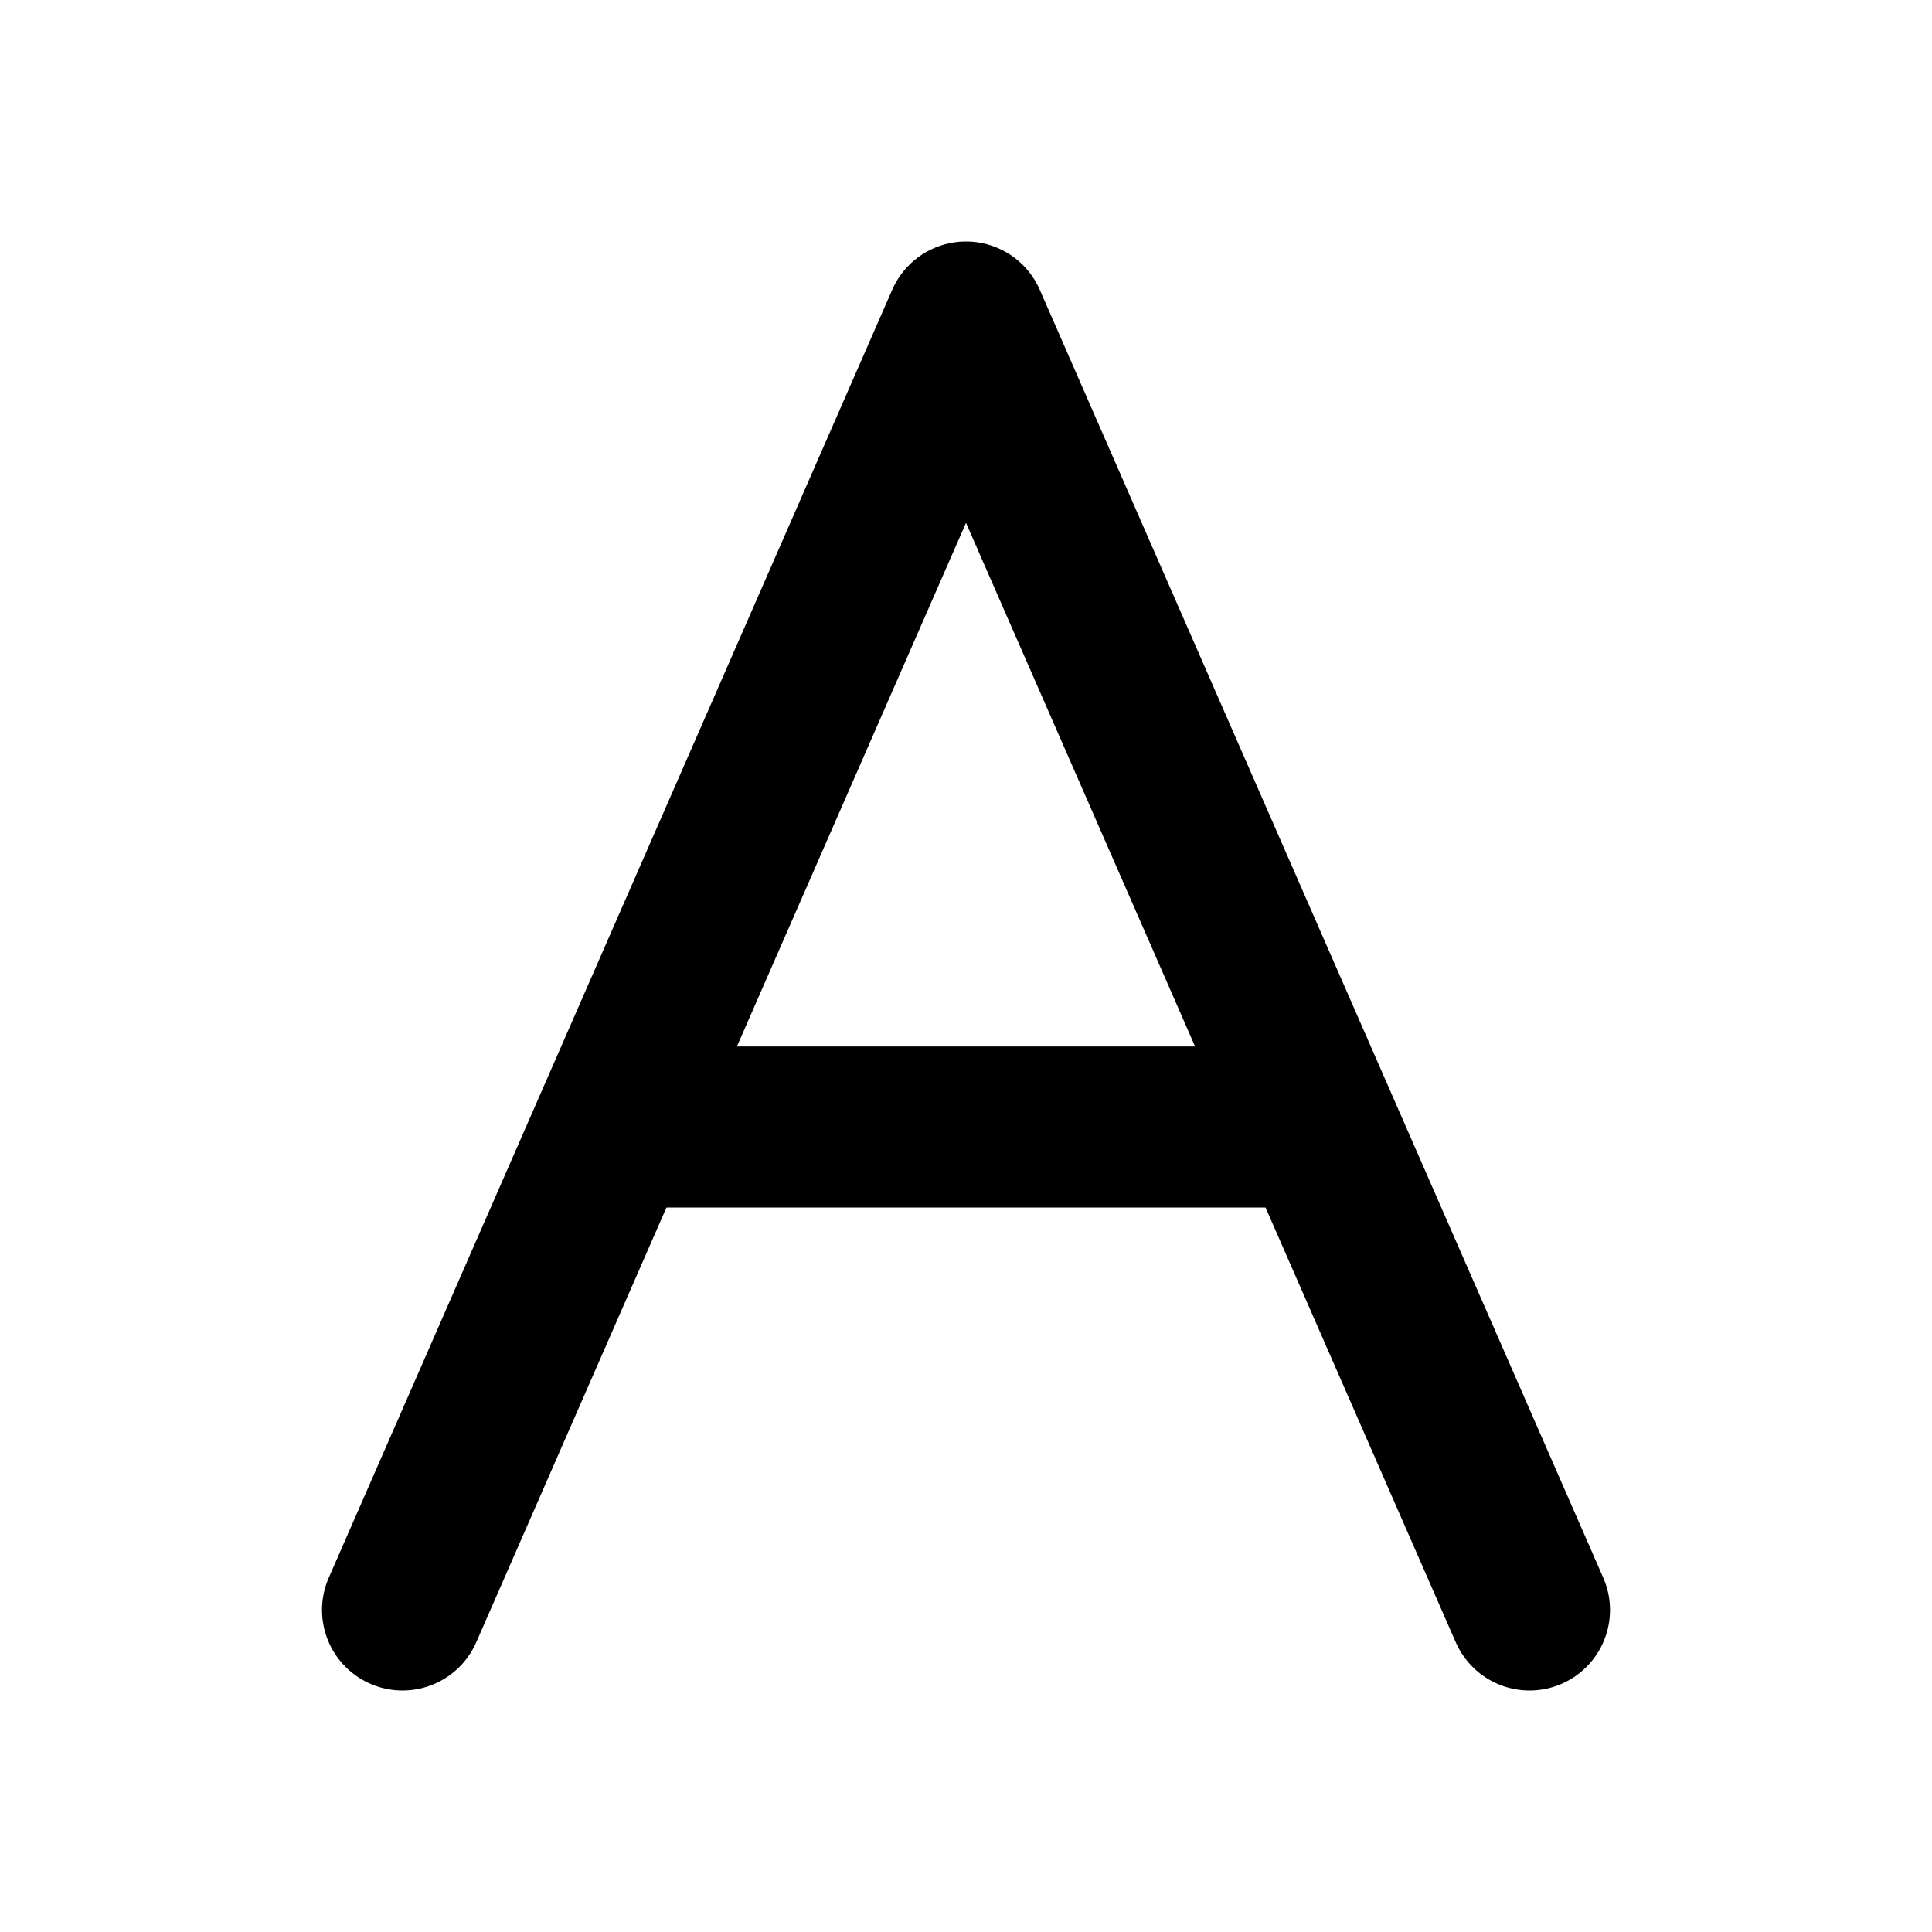
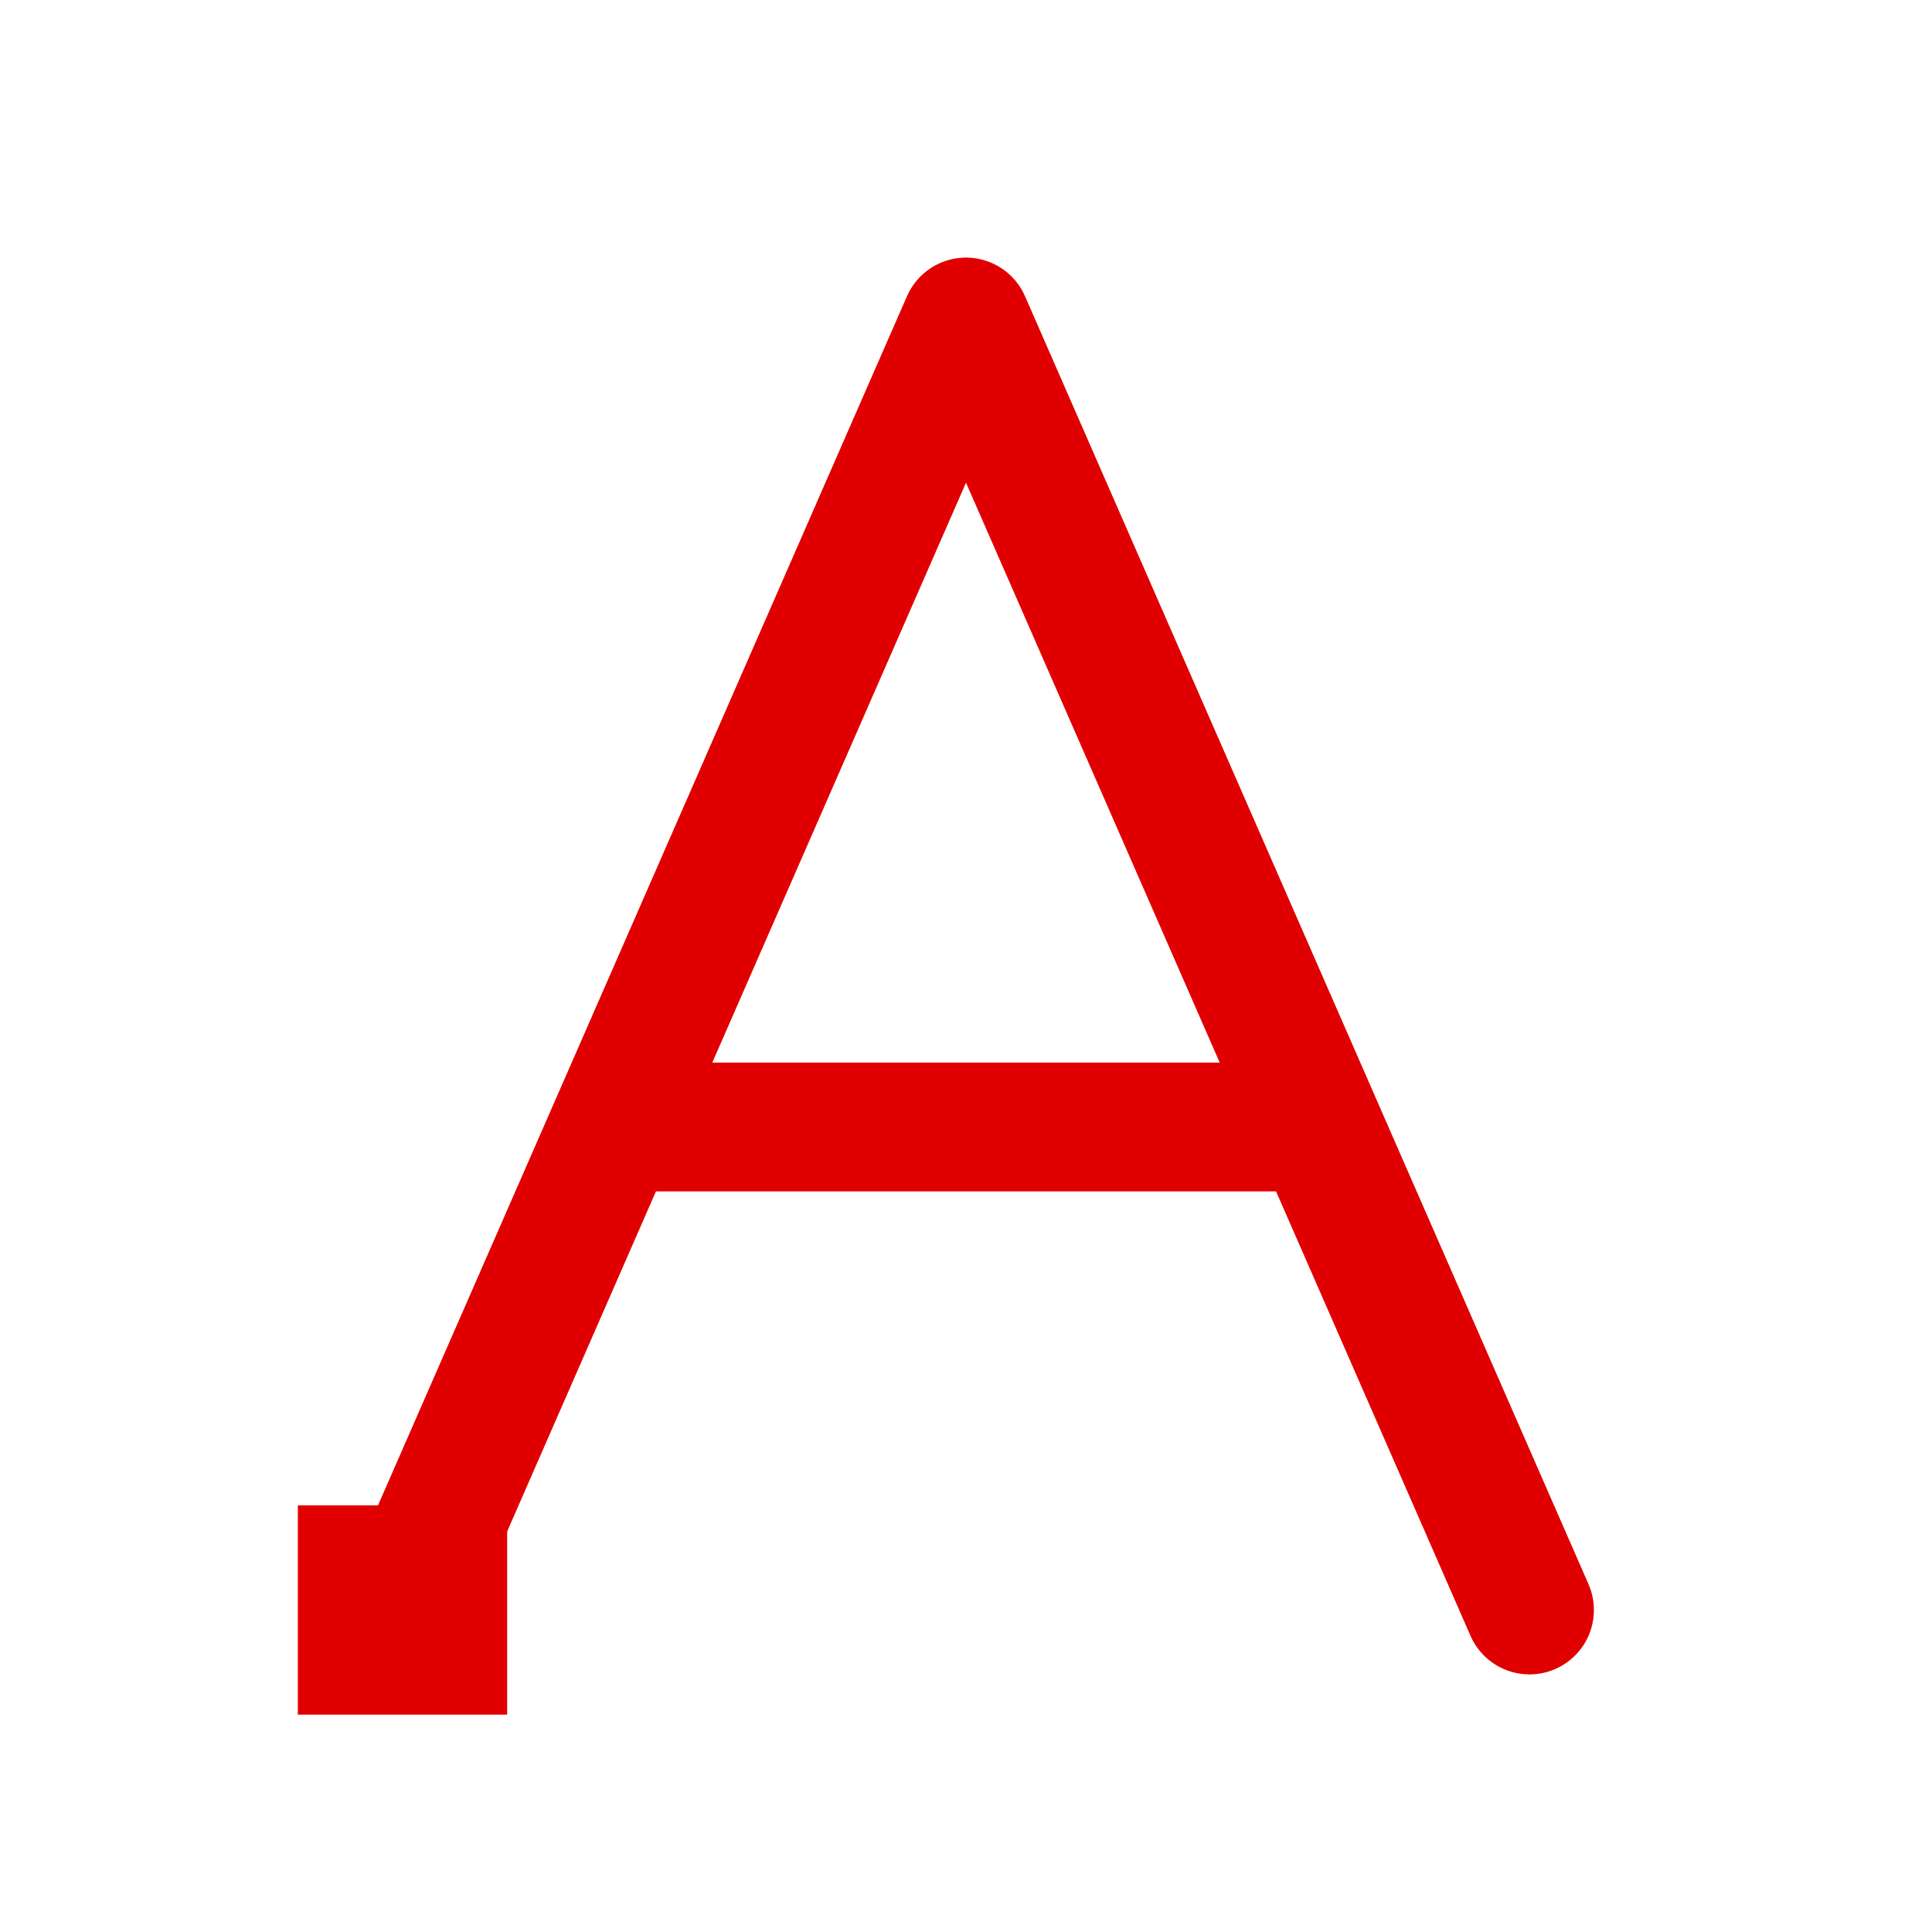
- <svg xmlns="http://www.w3.org/2000/svg" width="24" height="24" viewBox="0 0 24 24" fill="none" stroke="currentColor" stroke-width="2" stroke-linecap="round" stroke-linejoin="round">
-   <path d="M5 20 12 4l7 16" />
-   <path d="M8 14h8" />
+ <svg xmlns="http://www.w3.org/2000/svg" width="24" height="24" viewBox="0 0 24 24" fill="none" stroke-linecap="round" stroke-linejoin="round">
+   <path d="M5 20 12 4l7 16 M8 14h8" stroke="#e00001" stroke-width="1.6" />
+   <rect x="3.7" y="18.7" width="2.6" height="2.6" fill="#e00002" />
</svg>
